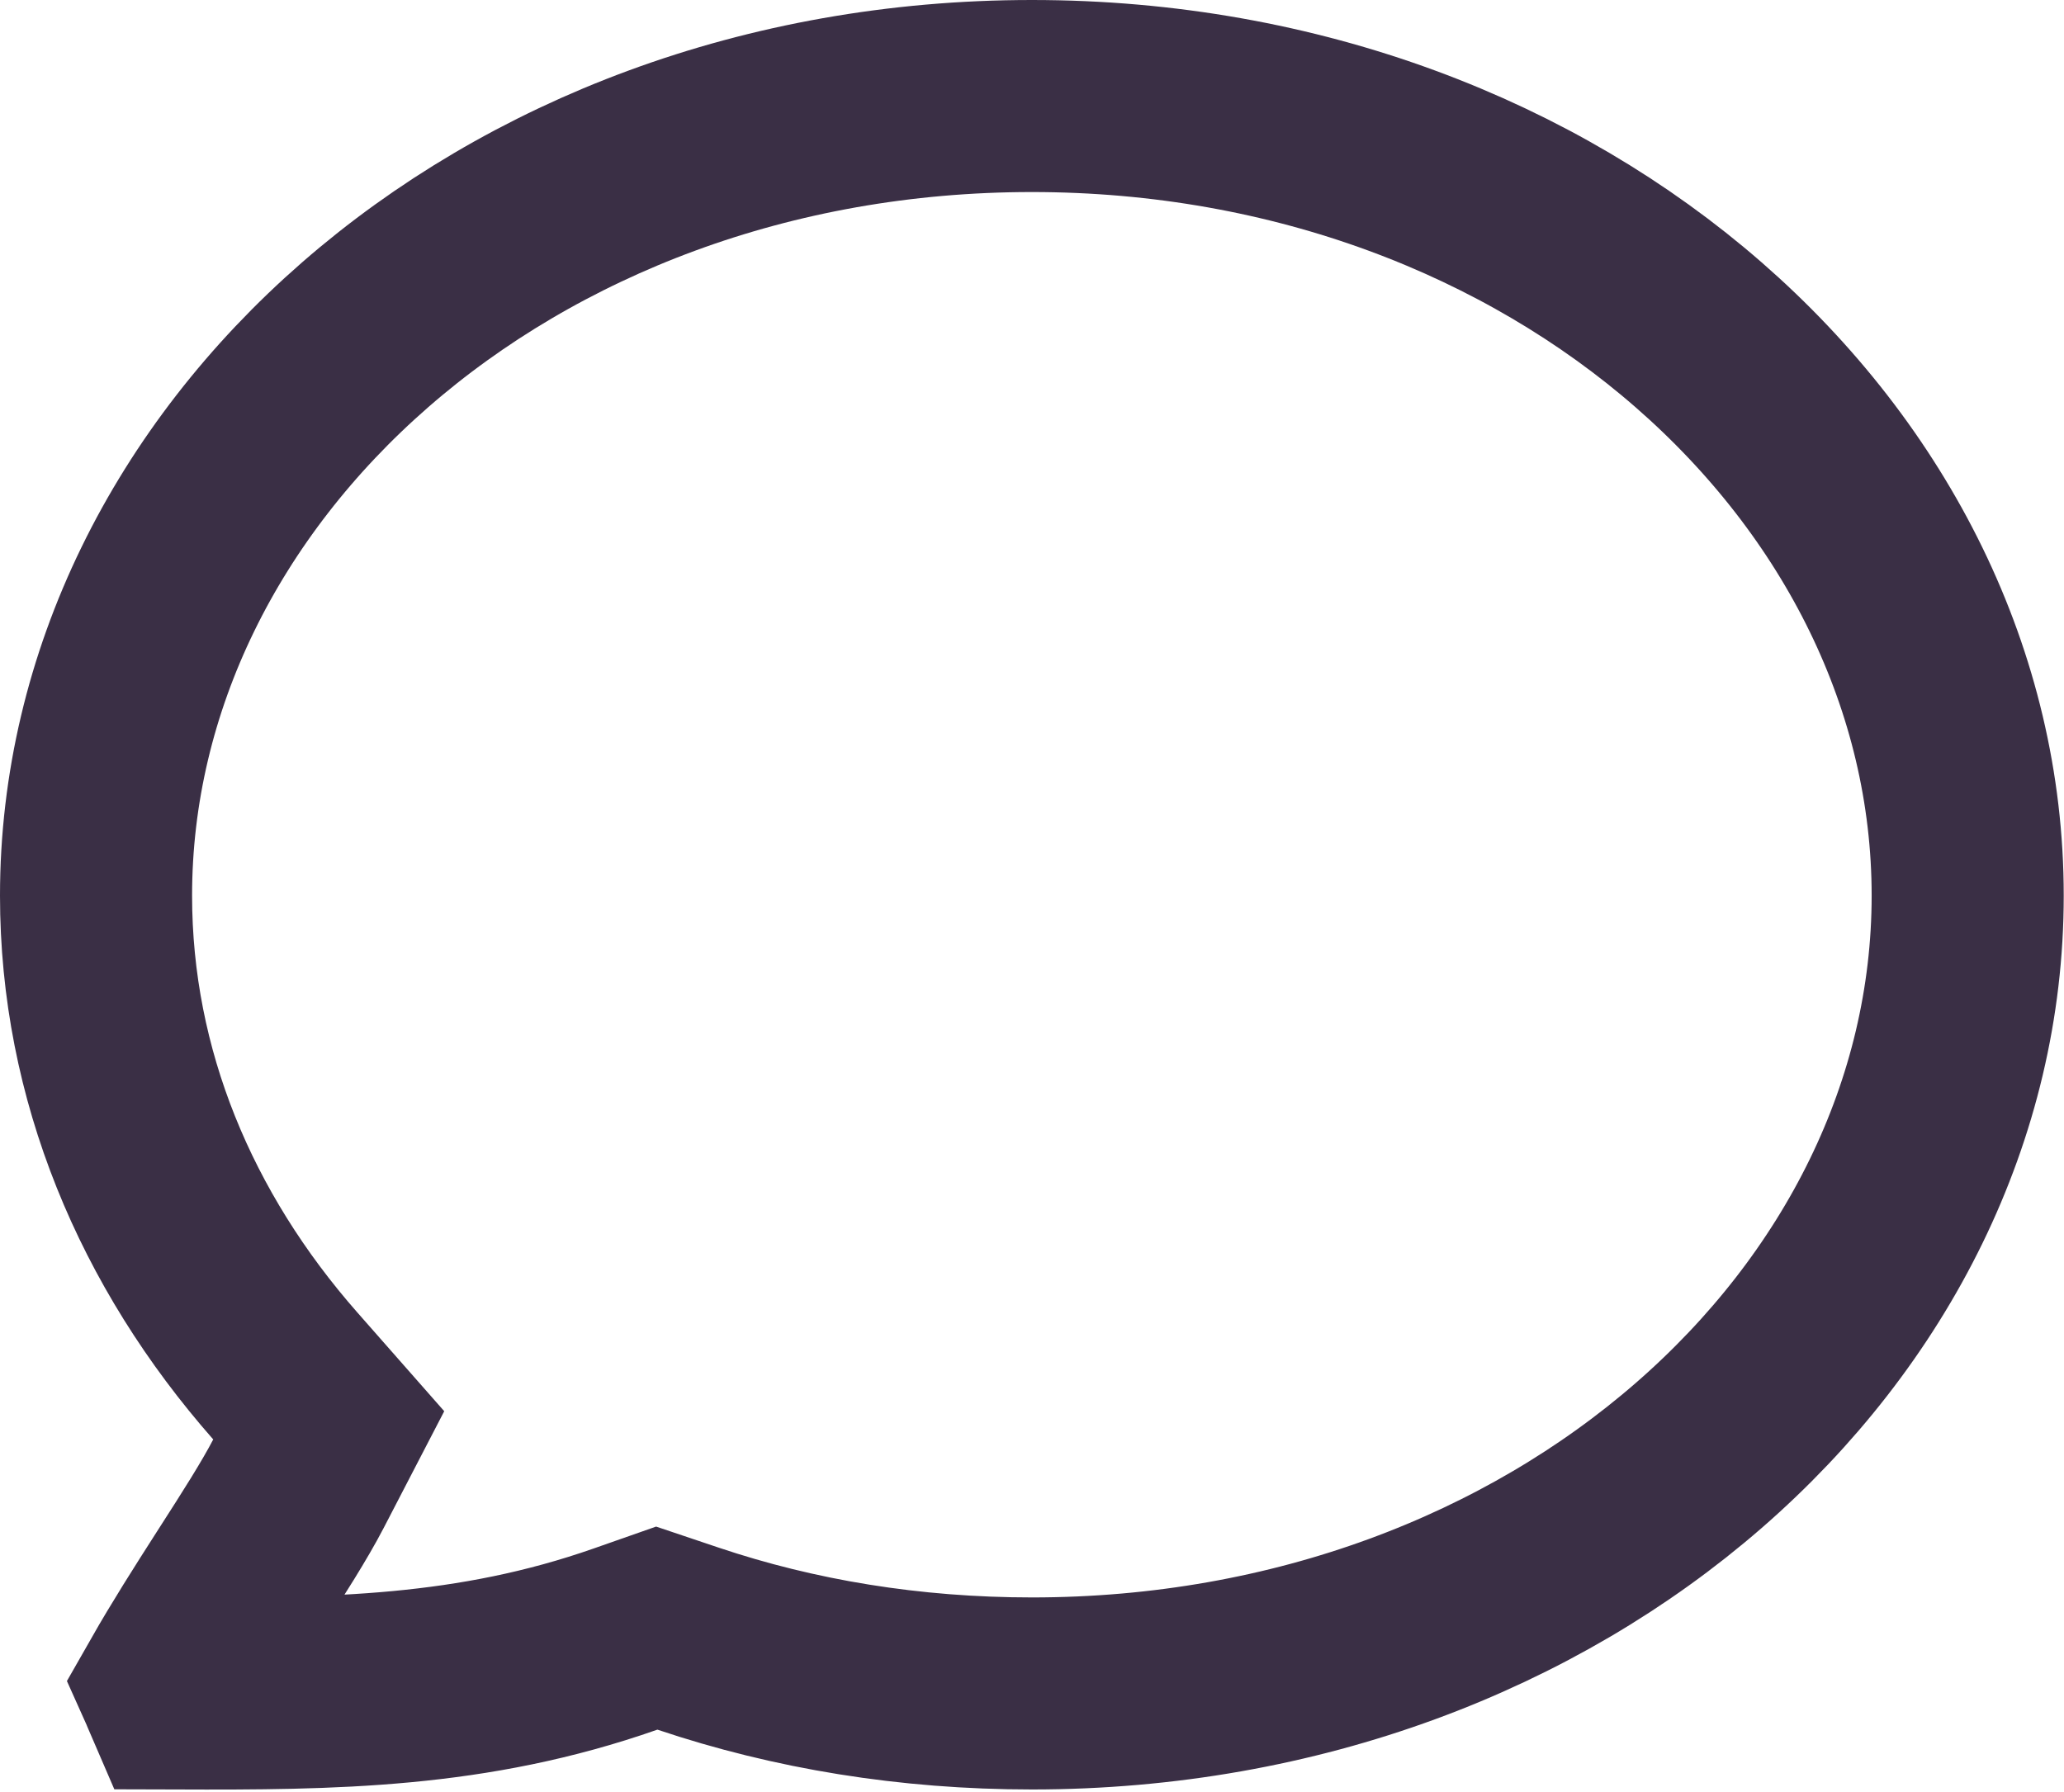
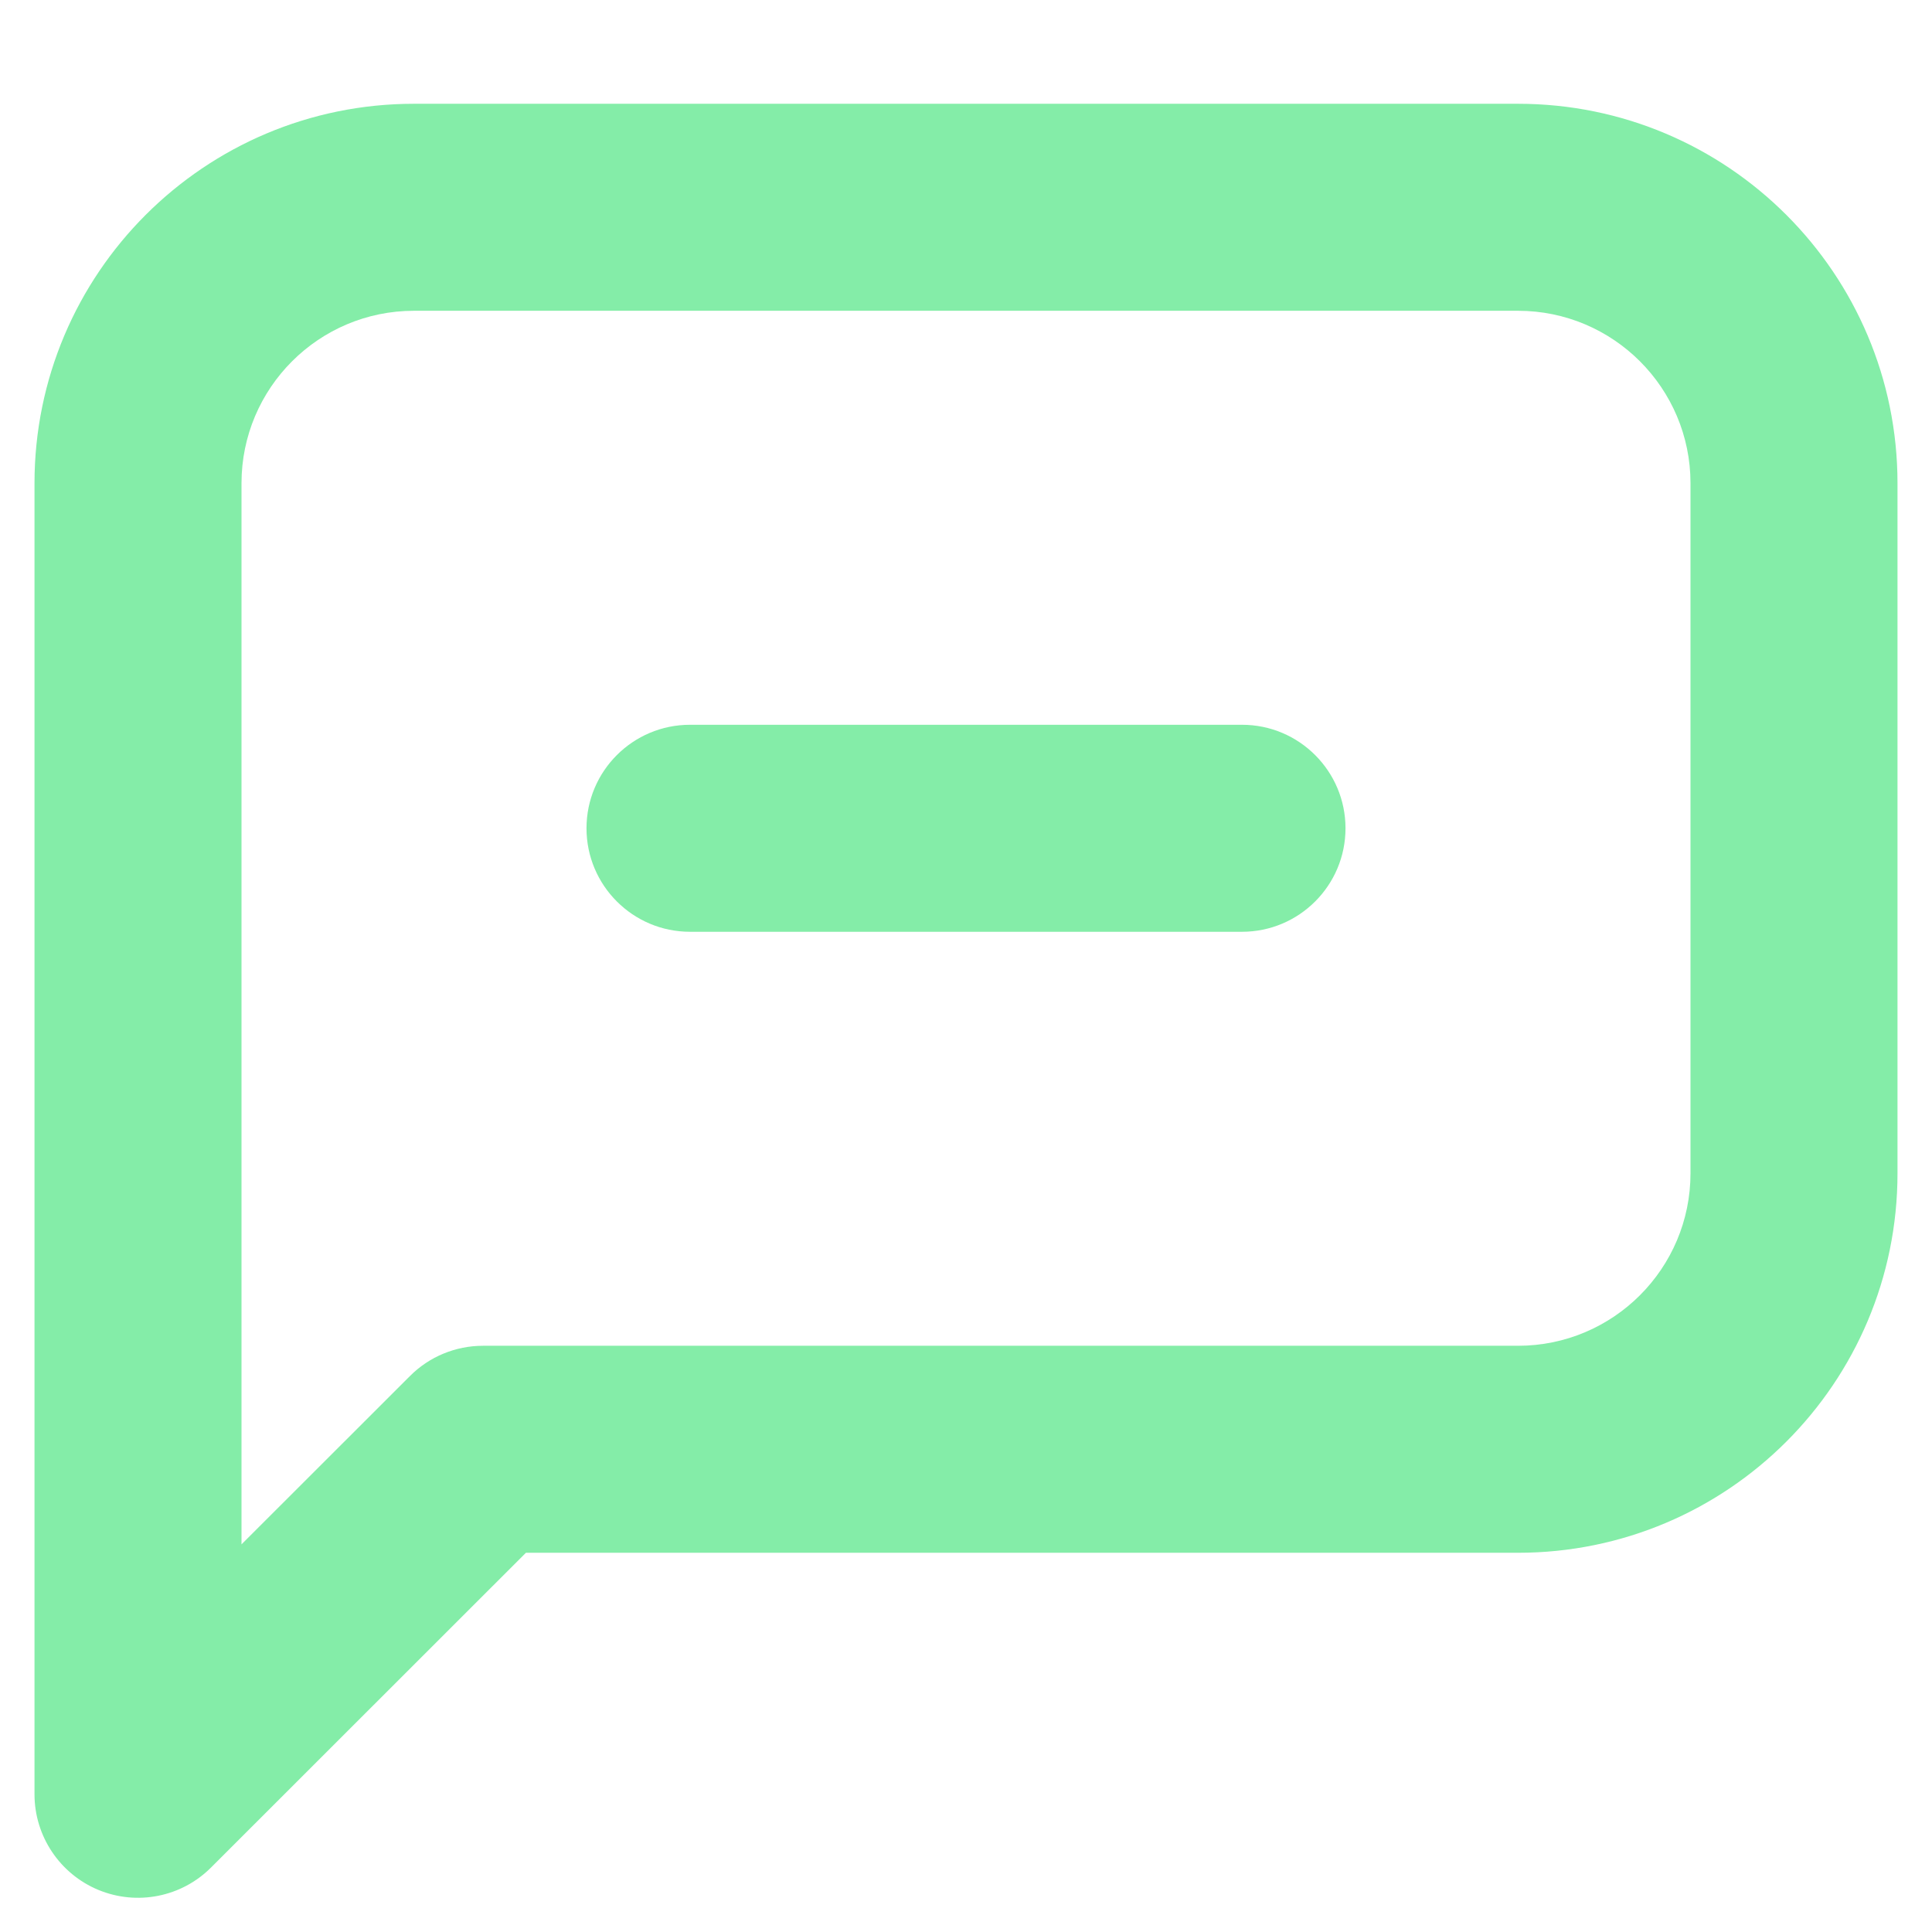
- <svg xmlns="http://www.w3.org/2000/svg" width="591" height="513" viewBox="0 0 591 513" fill="none">
-   <path d="M85.467 424.91L94.128 408.208L81.7 394.083C47.483 355.197 27.5 307.727 27.5 256.5C27.5 133.52 143.672 27.5 295.462 27.5C447.251 27.5 563.423 133.52 563.423 256.5C563.423 379.42 447.359 485 295.5 485C260.52 485 227.441 479.539 197.011 469.301L188.053 466.288L179.136 469.417C135.115 484.864 94.948 485.149 50.834 485.008C50.787 484.899 50.739 484.784 50.689 484.662C50.433 484.028 50.189 483.466 50.003 483.046C49.987 483.011 49.972 482.976 49.956 482.941C55.523 473.167 61.799 463.301 67.883 453.804C68.332 453.104 68.783 452.4 69.236 451.695C75.222 442.359 81.472 432.613 85.467 424.91Z" stroke="#3A2F45" stroke-width="55" />
+ <svg xmlns="http://www.w3.org/2000/svg" width="14" height="14" viewBox="0 0 14 14" fill="none">
+   <path fill-rule="evenodd" clip-rule="evenodd" d="M3 0.752C1.481 0.752 0.25 1.983 0.25 3.502V13.002C0.25 13.305 0.433 13.579 0.713 13.695C0.993 13.811 1.316 13.747 1.53 13.532L3.811 11.252H11C12.519 11.252 13.75 10.021 13.75 8.502V3.502C13.75 1.983 12.519 0.752 11 0.752H3ZM1.75 3.502C1.75 2.812 2.31 2.252 3 2.252H11C11.69 2.252 12.25 2.812 12.25 3.502V8.502C12.25 9.192 11.69 9.752 11 9.752H3.5C3.301 9.752 3.11 9.831 2.97 9.972L1.75 11.191V3.502ZM5 5.252C4.586 5.252 4.25 5.588 4.25 6.002C4.25 6.416 4.586 6.752 5 6.752H9C9.414 6.752 9.75 6.416 9.75 6.002C9.75 5.588 9.414 5.252 9 5.252H5Z" fill="#84EDA8" />
</svg>
